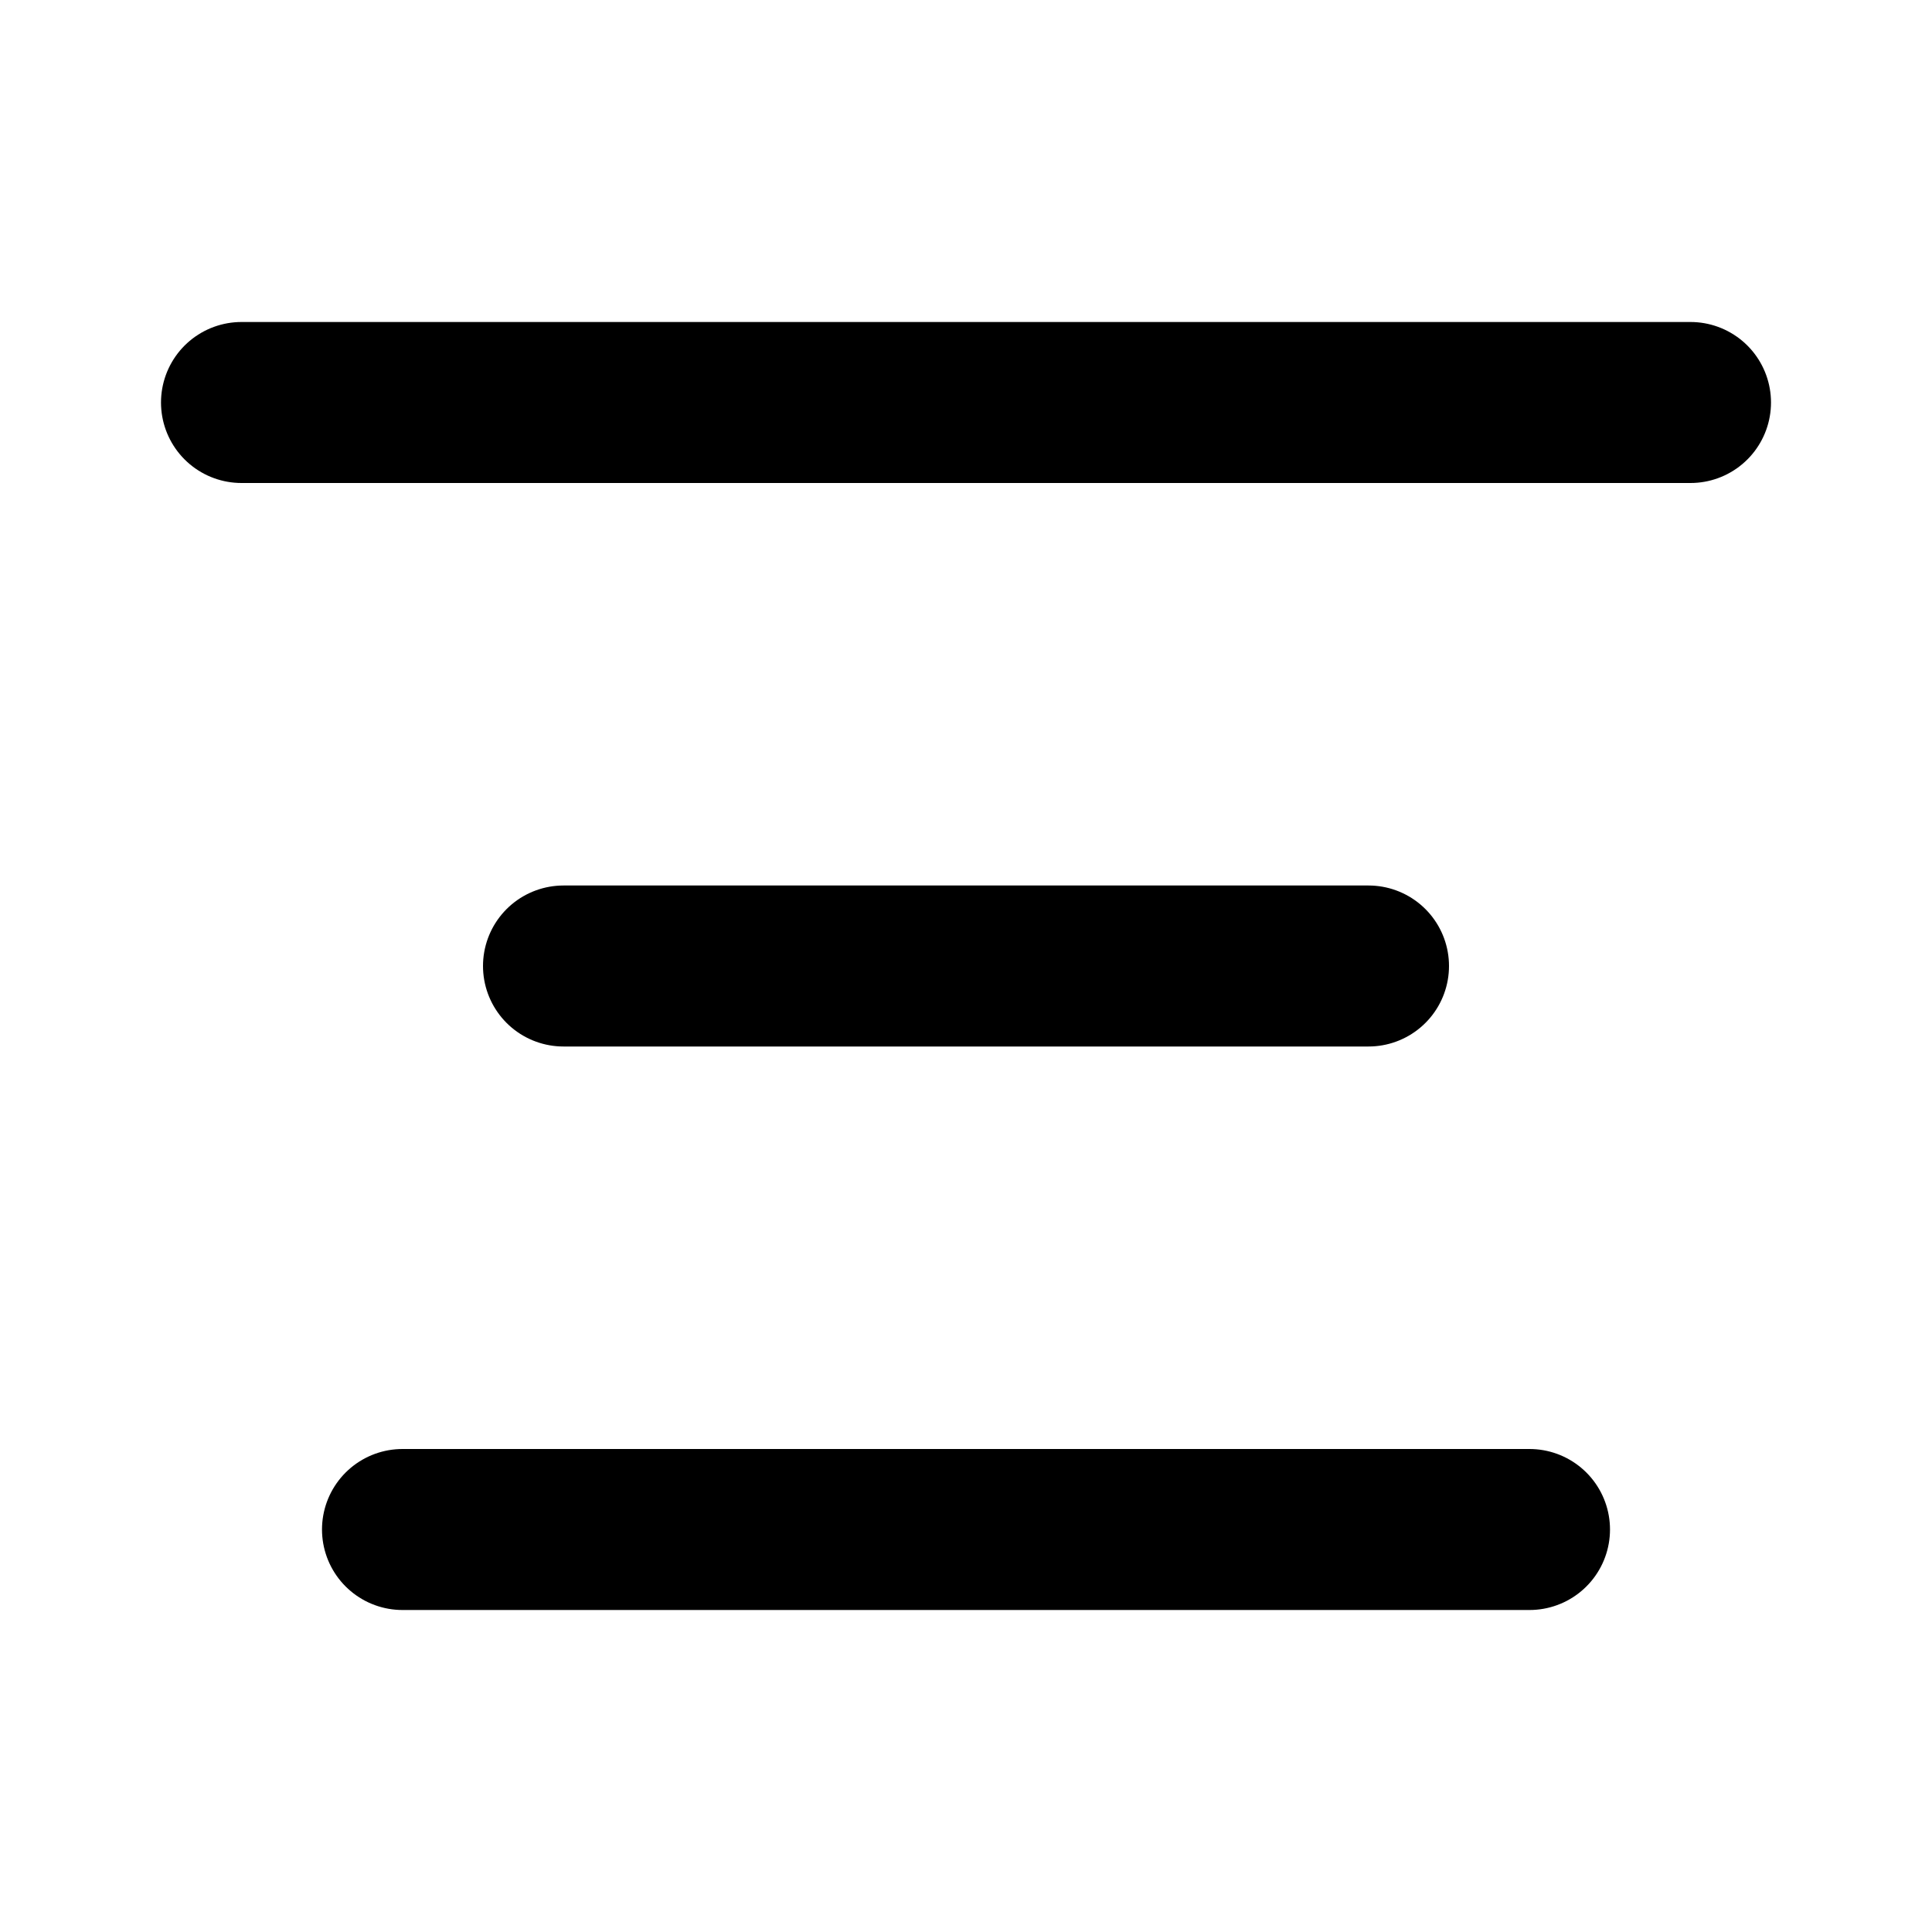
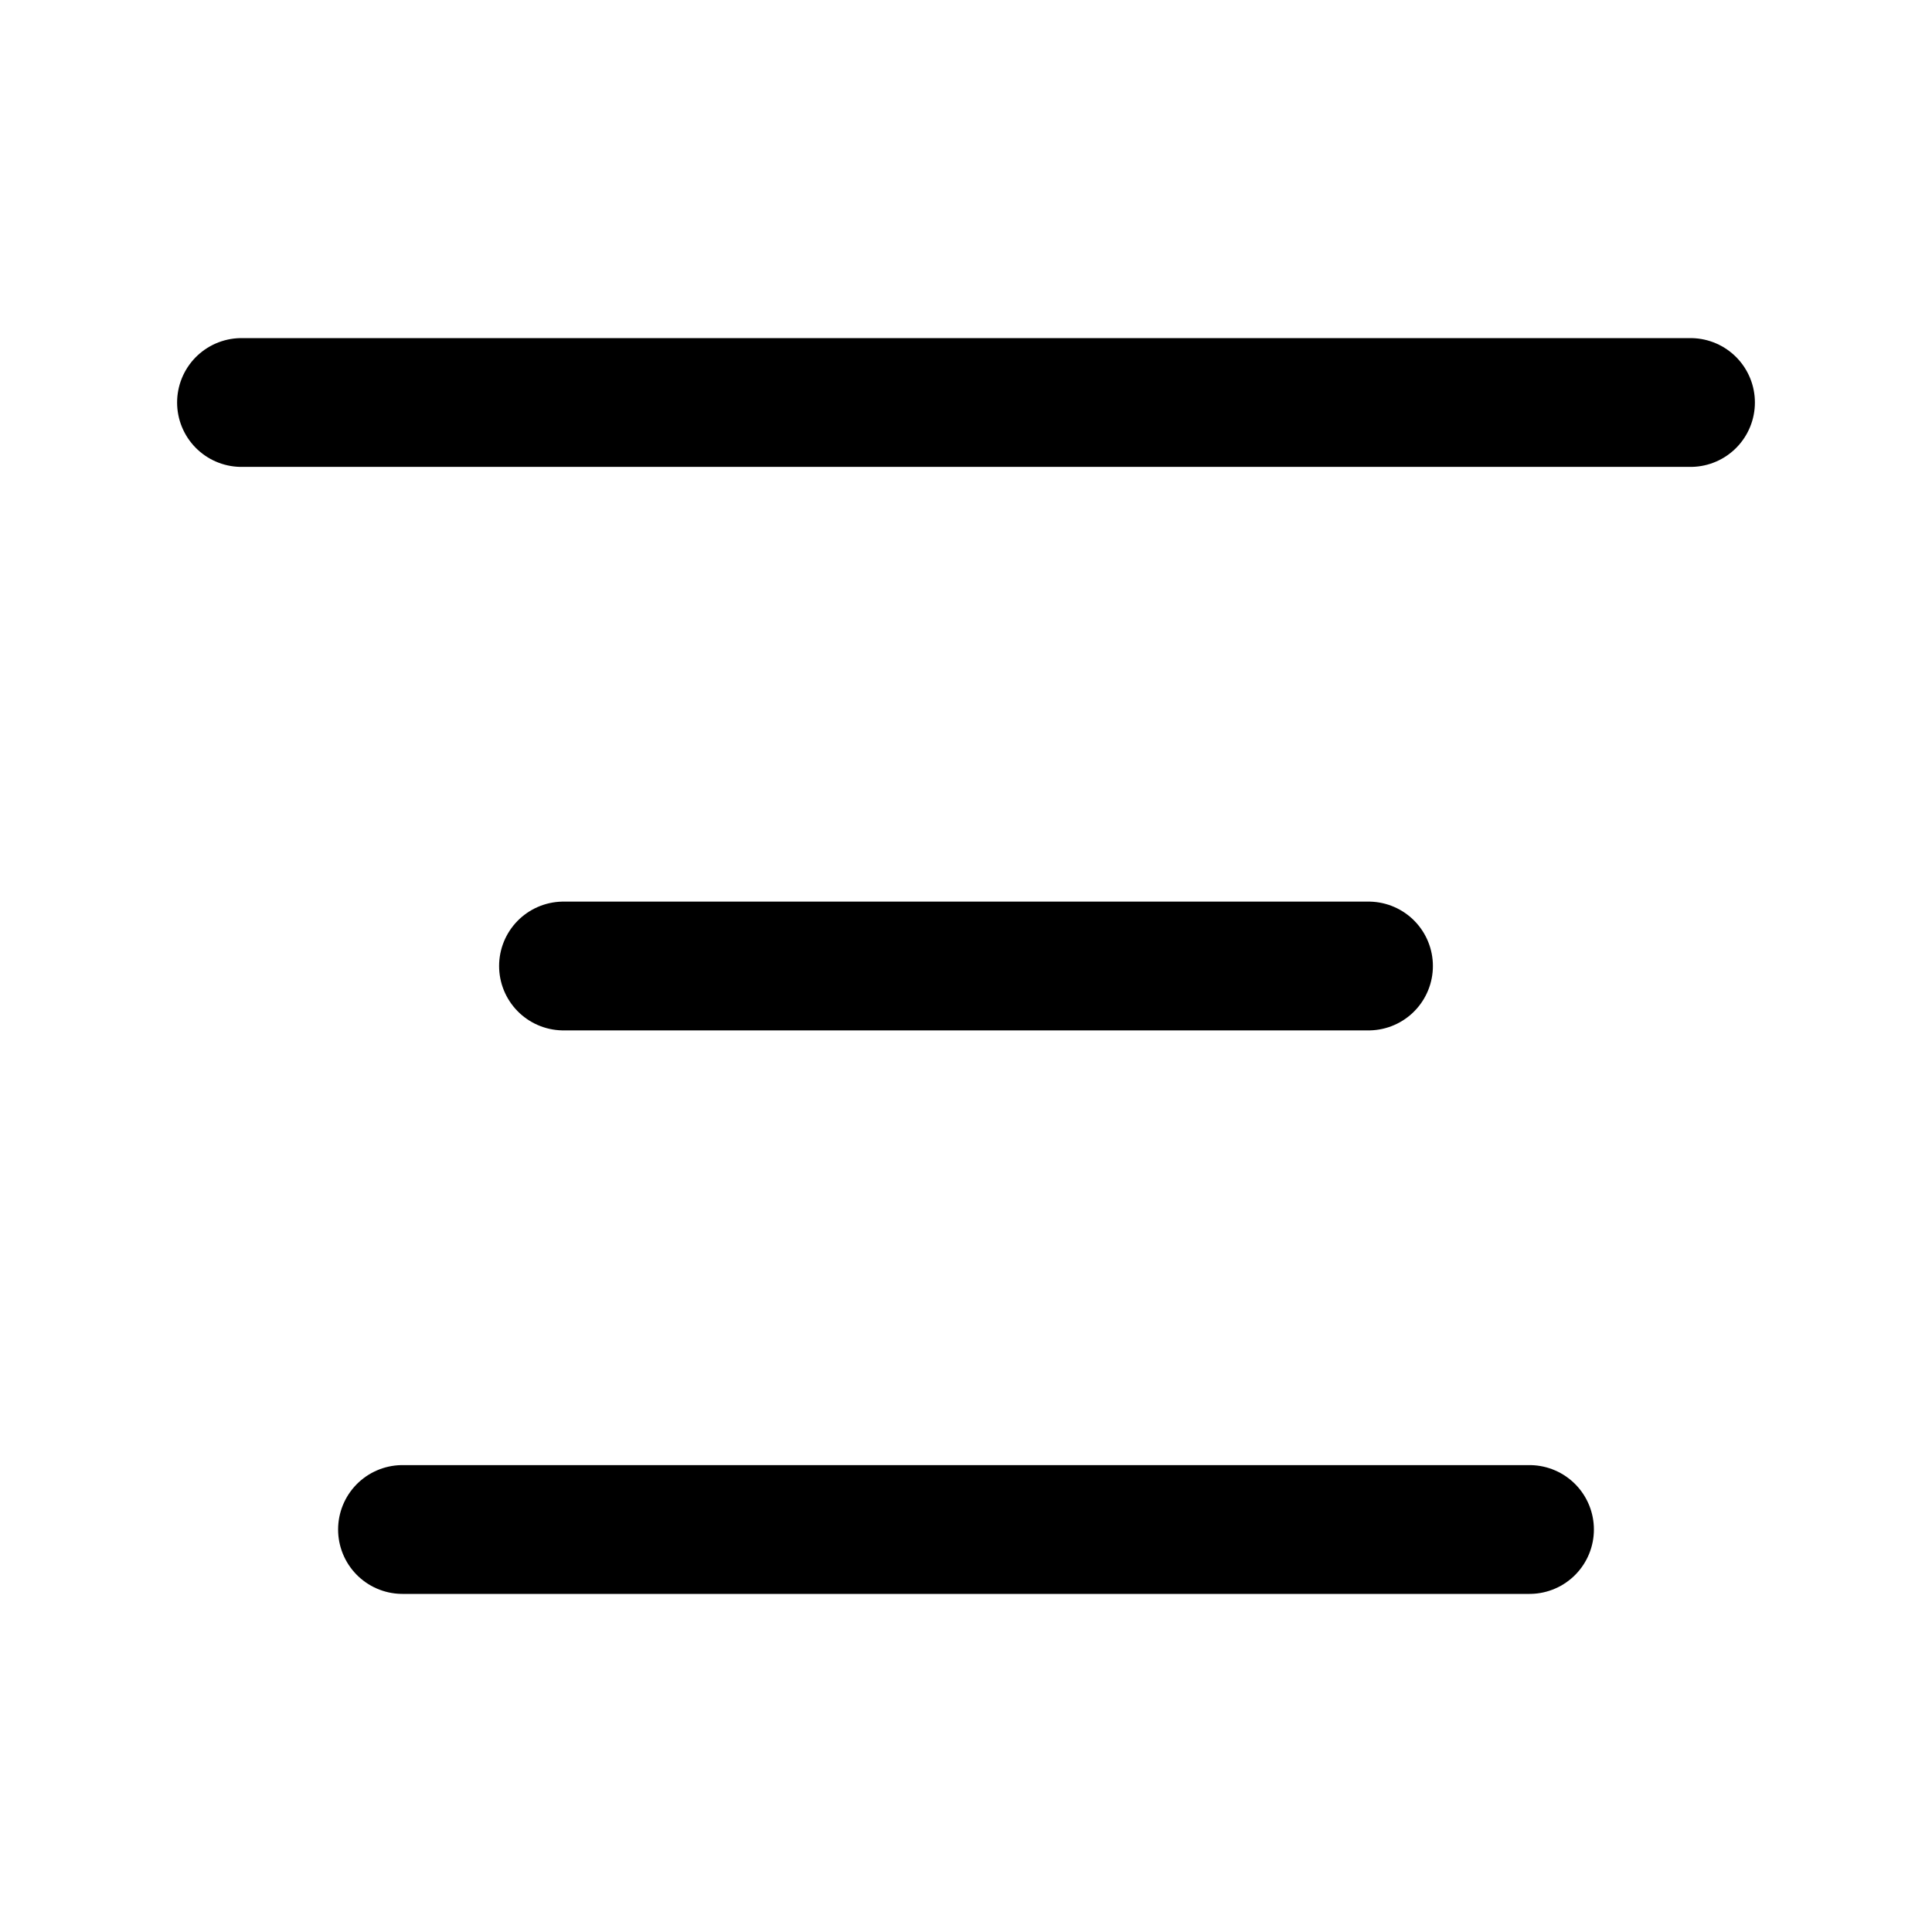
- <svg xmlns="http://www.w3.org/2000/svg" width="24" height="24" viewBox="0 0 24 24" fill="none" stroke="currentColor" stroke-width="2" stroke-linecap="round" stroke-linejoin="round">
+ <svg xmlns="http://www.w3.org/2000/svg" width="24" height="24" viewBox="0 0 24 24" fill="none" stroke="currentColor" stroke-width="1.6" stroke-linecap="round" stroke-linejoin="round">
  <path d="M21 5H3" />
  <path d="M17 12H7" />
  <path d="M19 19H5" />
</svg>
